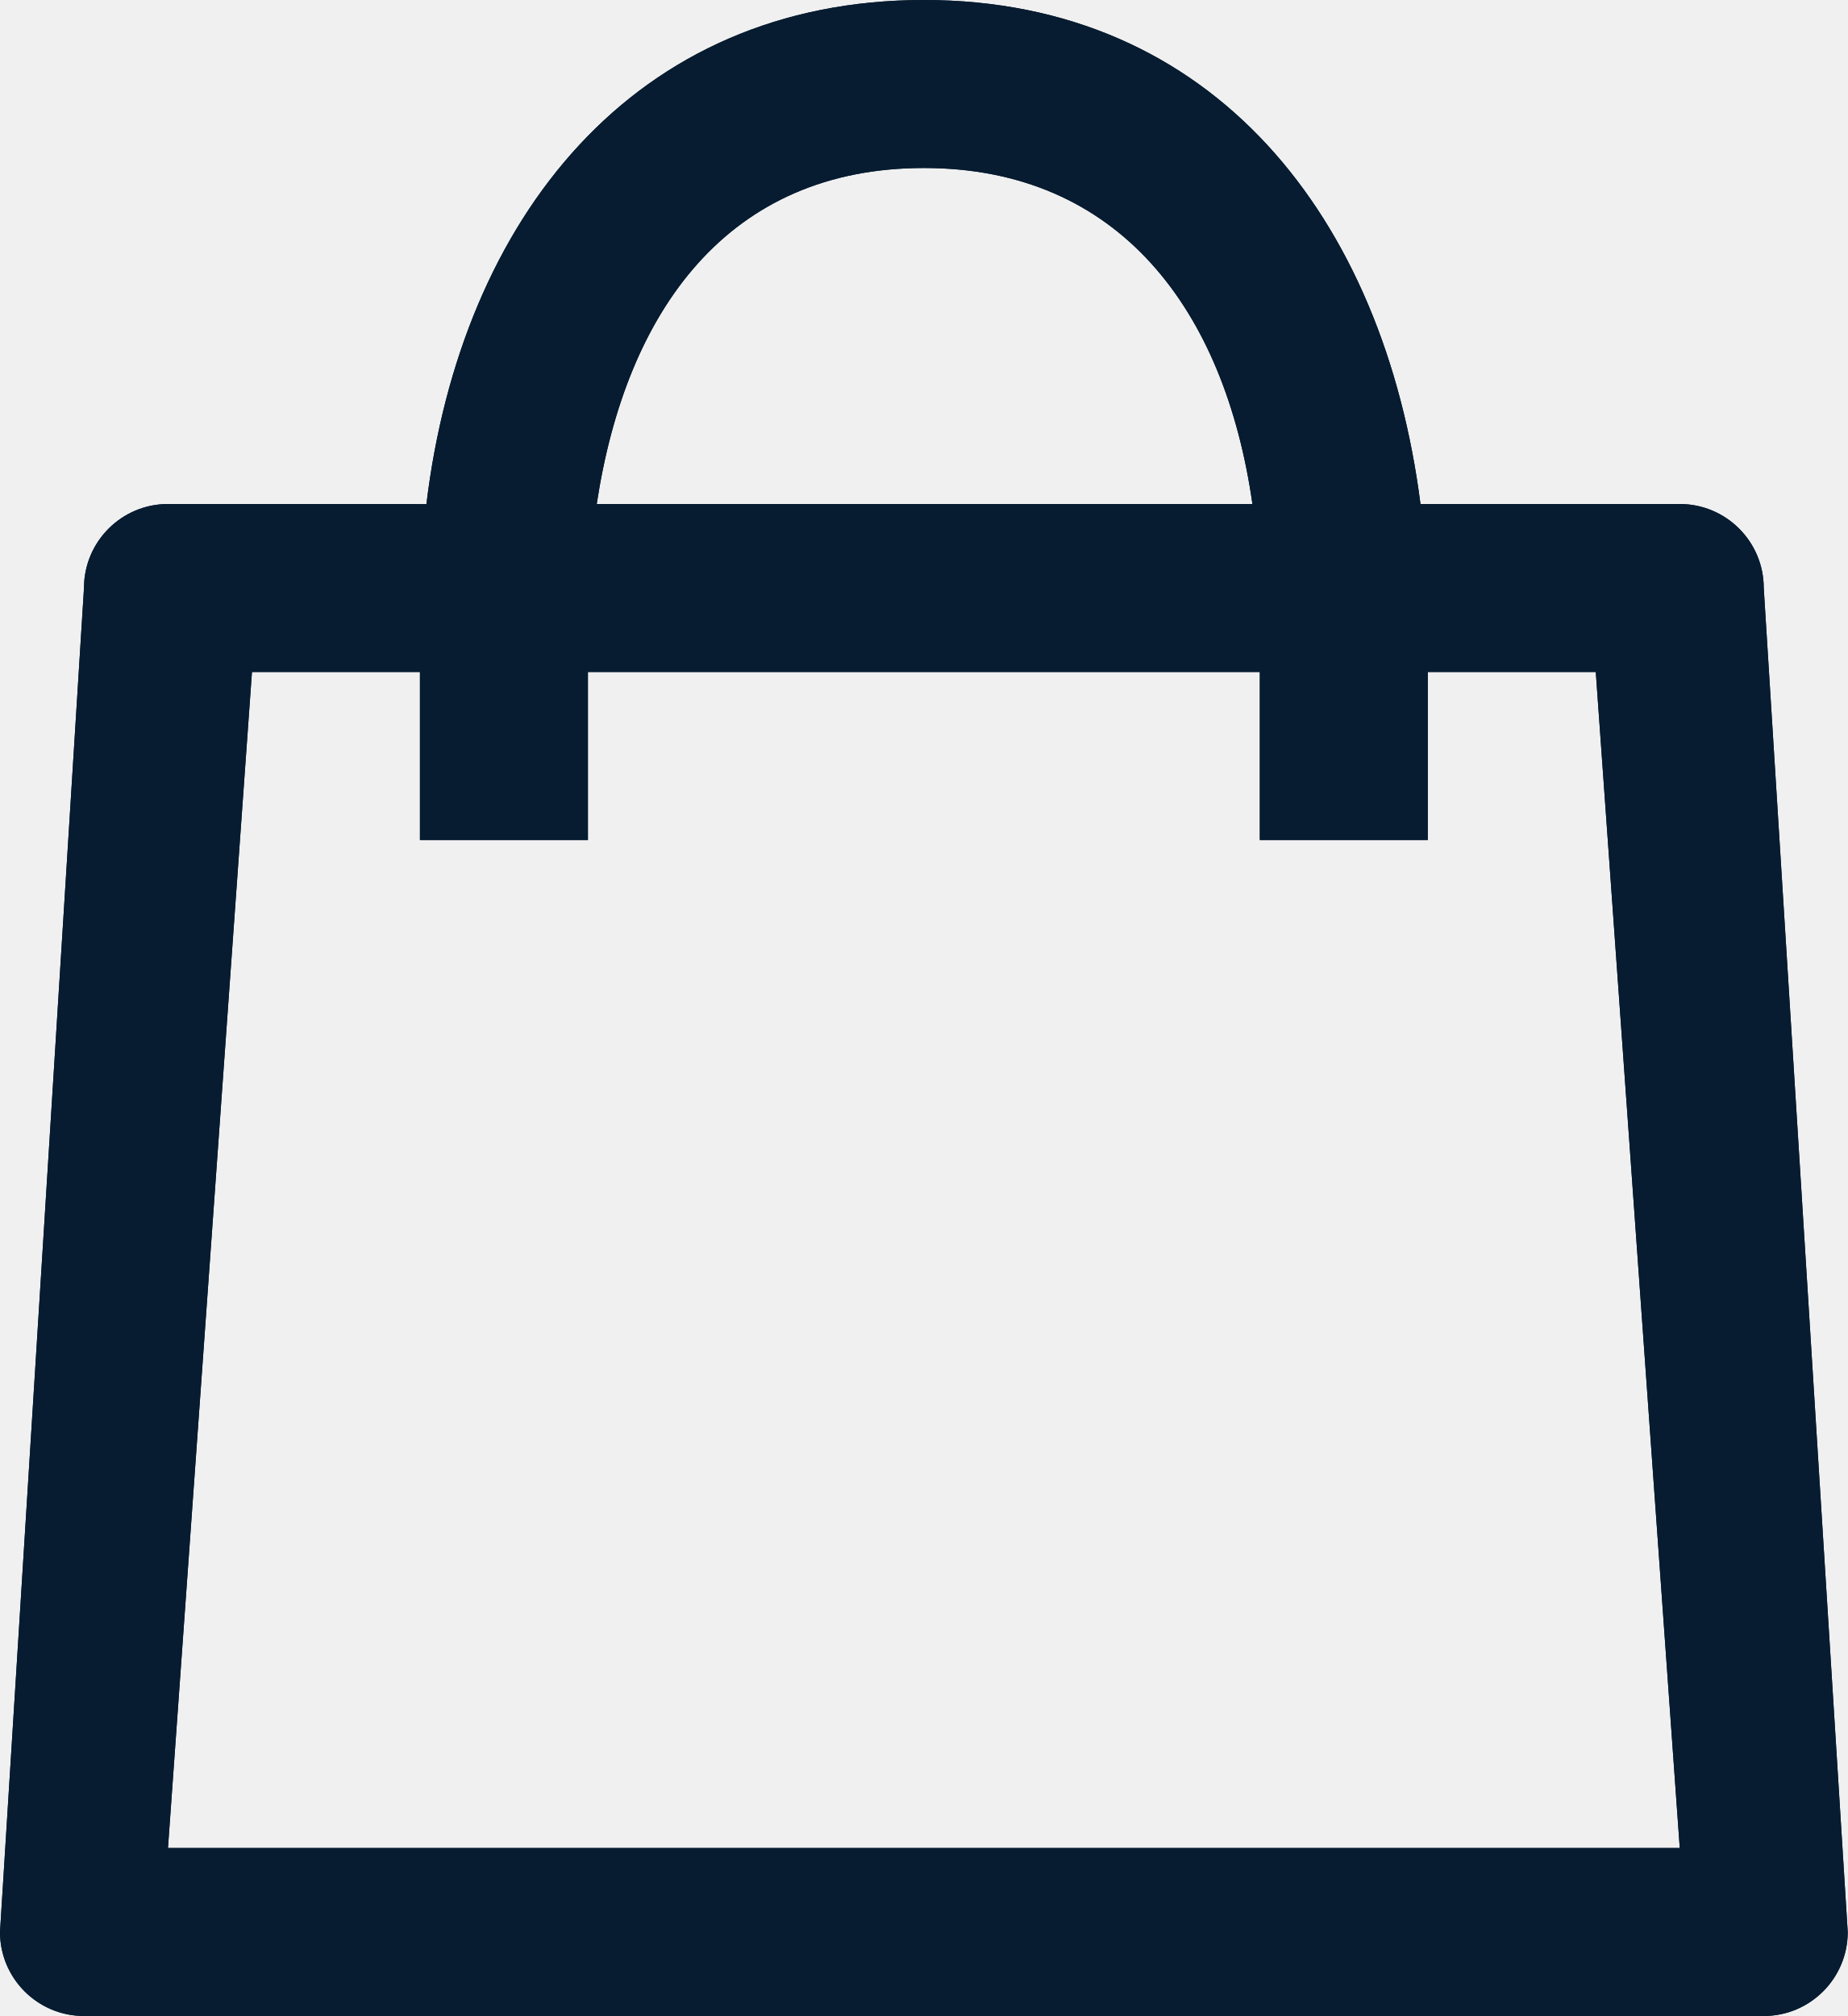
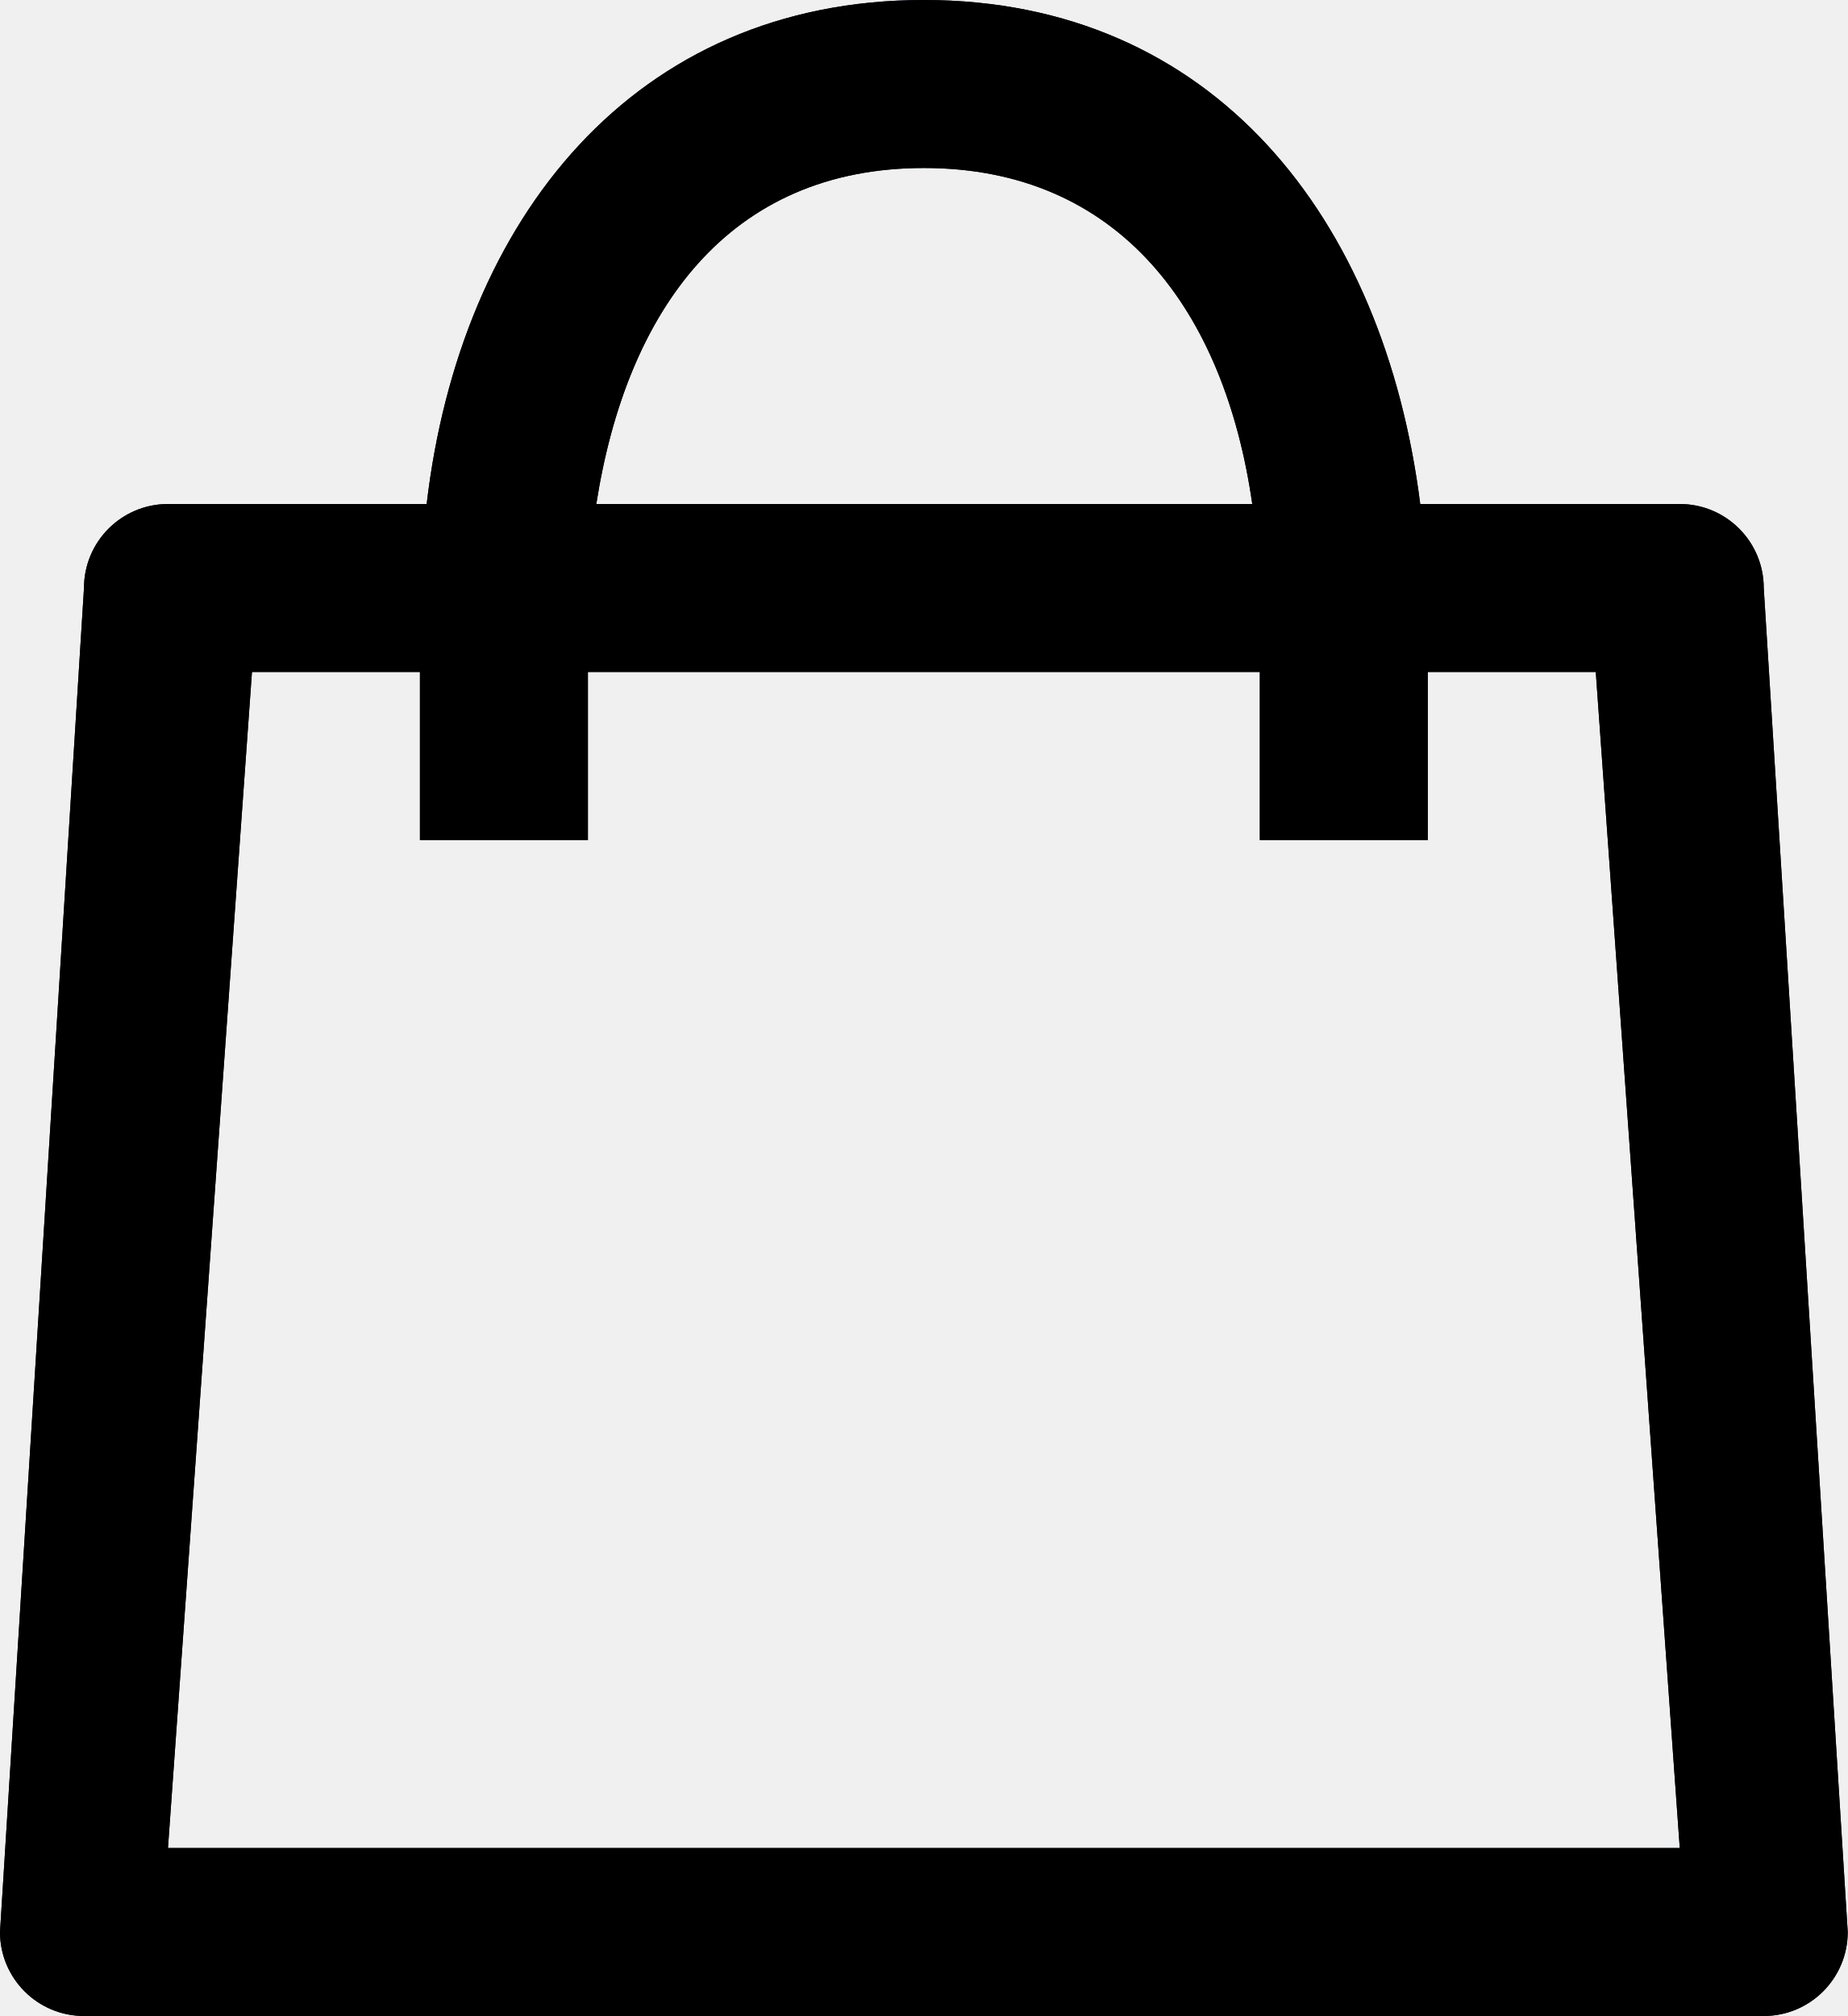
- <svg xmlns="http://www.w3.org/2000/svg" xmlns:xlink="http://www.w3.org/1999/xlink" width="22px" height="24px" viewBox="0 0 22 24" version="1.1">
+ <svg xmlns="http://www.w3.org/2000/svg" xmlns:xlink="http://www.w3.org/1999/xlink" width="22" height="24">
  <defs>
-     <path d="M12,0 C15.45,0 17.477,2.595 17.913,6 L21,6 C21.552,6 22,6.448 22,7 L23,23 C23,23.552 22.552,24 22,24 L2,24 C1.448,24 1,23.552 1,23 L2,7 C2,6.448 2.448,6 3,6 L6.077,6.001 C6.489,2.596 8.55,0 12,0 Z M20,8 L18,8 L18,10 L16,10 L16,8 L8,8 L8,10 L6,10 L6,8 L4,8 L3,22 L21,22 L20,8 Z M12,2 C9.67,2 8.455,3.695 8.105,6 L15.912,6 C15.583,3.696 14.33,2 12,2 Z" id="path-1" />
+     <path d="M12 0c3.45 0 5.48 2.6 5.91 6H21a1 1 0 0 1 1 1l1 16a1 1 0 0 1-1 1H2a1 1 0 0 1-1-1L2 7a1 1 0 0 1 1-1h3.08c.4-3.4 2.47-6 5.92-6Zm8 8h-2v2h-2V8H8v2H6V8H4L3 22h18L20 8Zm-8-6C9.67 2 8.46 3.7 8.1 6h7.81c-.33-2.3-1.58-4-3.91-4Z" id="a-cart" />
  </defs>
-   <g id="Lizenzen-&amp;-Assets-✅" stroke="none" stroke-width="1" fill="none" fill-rule="evenodd">
-     <g id="Icons" transform="translate(-340, -490)">
-       <g id="Group" transform="translate(339, 490)">
-         <mask id="mask-2" fill="white">
-           <use xlink:href="#path-1" />
-         </mask>
-         <use id="Mask" fill="#071C31" xlink:href="#path-1" />
-         <g mask="url(#mask-2)" fill="#071C31" id="Rectangle">
-           <g>
-             <rect x="0" y="0" width="24" height="24" />
-           </g>
-         </g>
-       </g>
+   <g transform="translate(-1)" fill="none" fill-rule="evenodd">
+     <mask id="b-cart" fill="#fff">
+       <use xlink:href="#a-cart" />
+     </mask>
+     <use fill="#071C31" xlink:href="#a-cart" />
+     <g mask="url(#b-cart)" fill="currentColor">
+       <path d="M0 0h24v24H0z" />
    </g>
  </g>
</svg>
